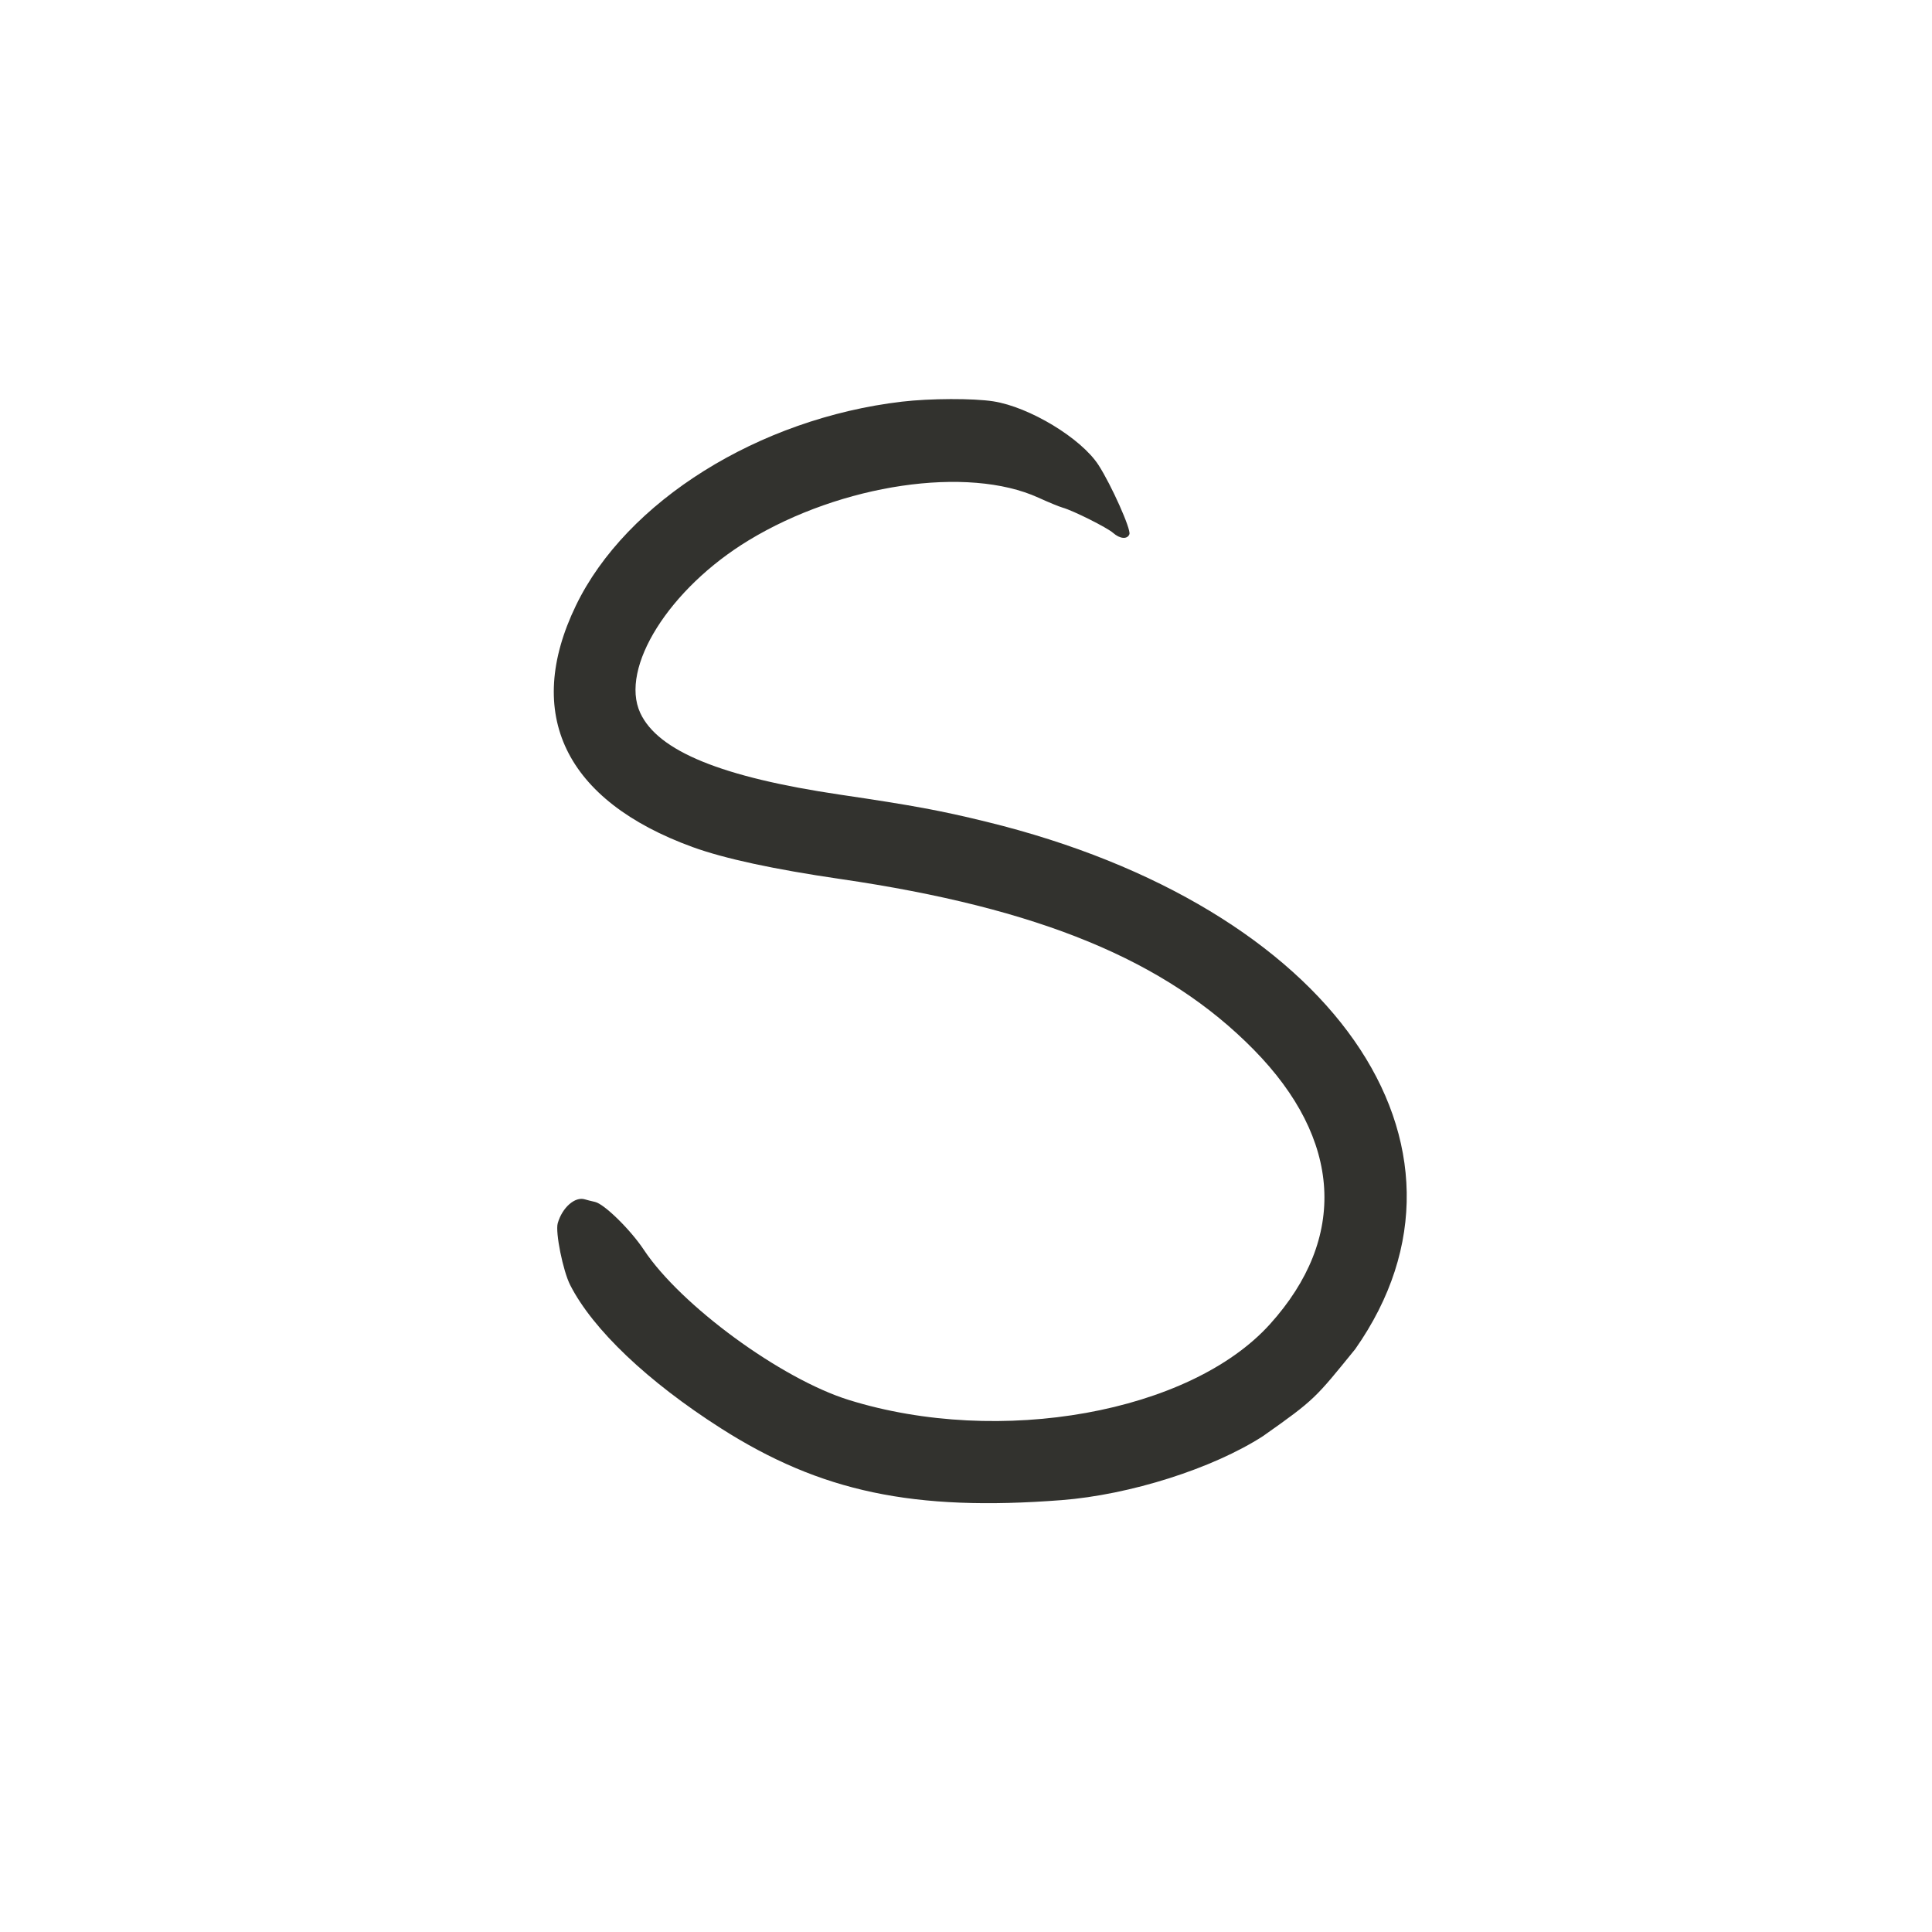
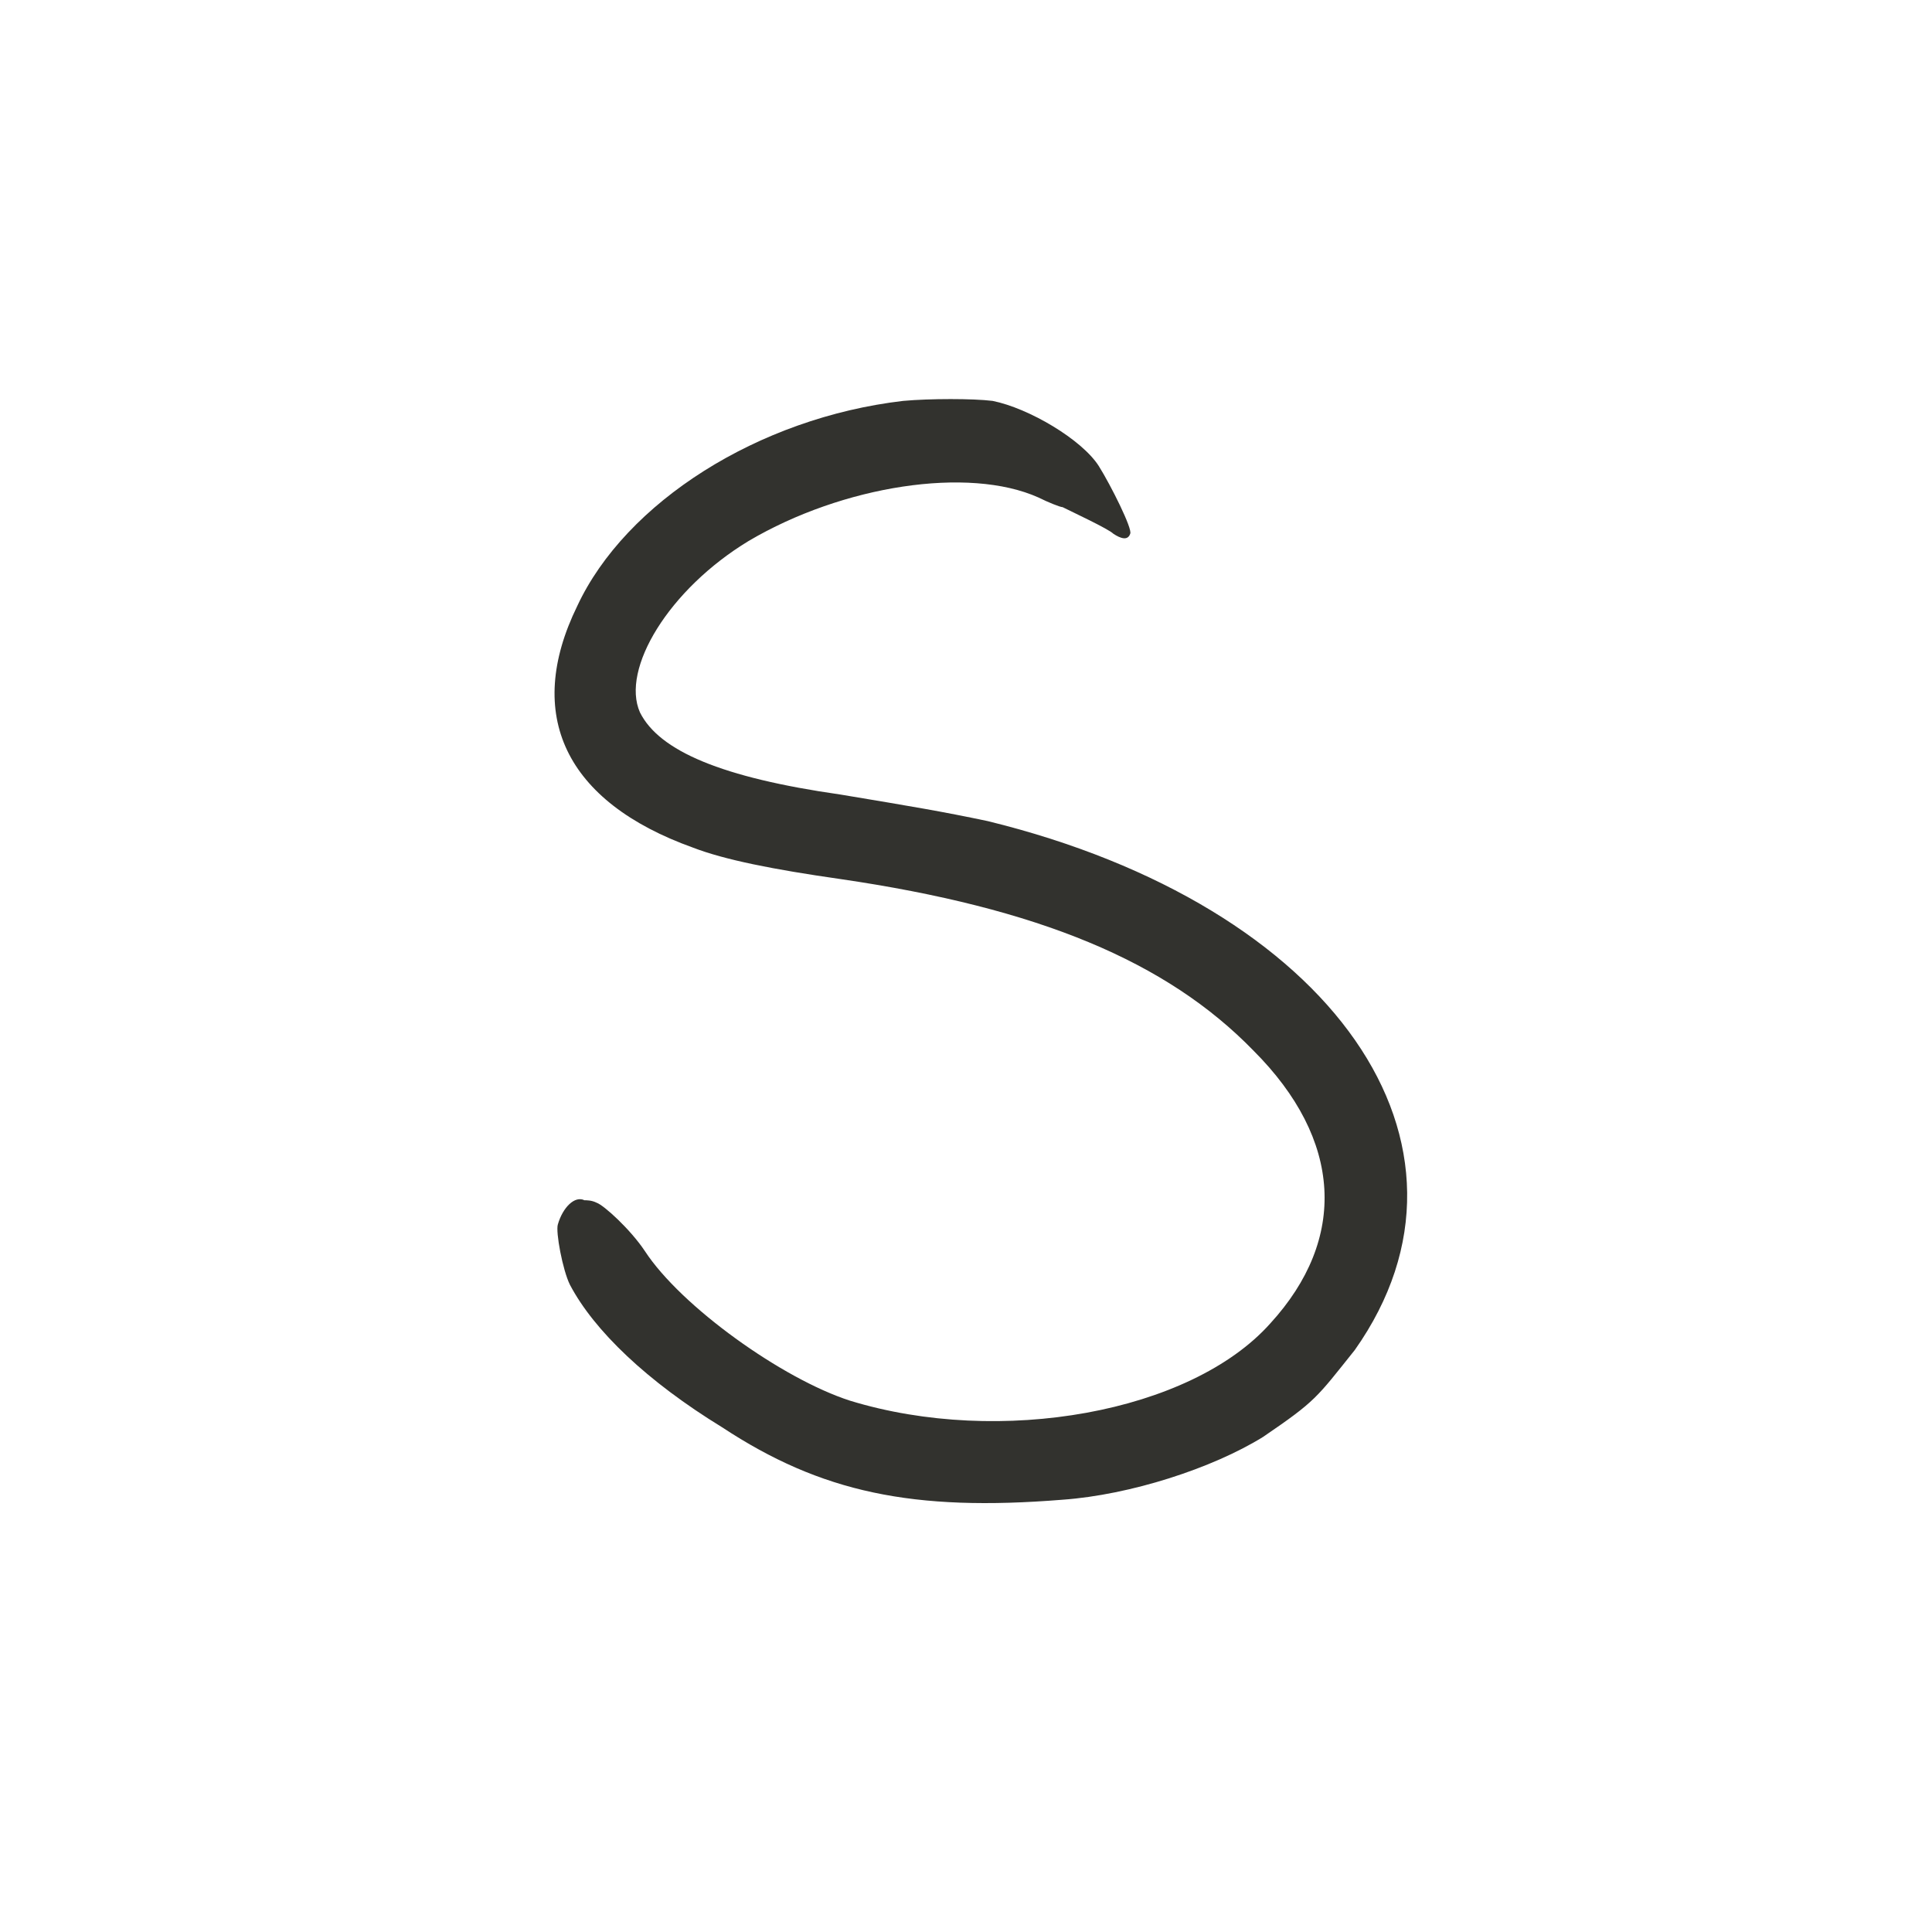
<svg xmlns="http://www.w3.org/2000/svg" viewBox="0 0 800 800" width="800" height="800">
-   <path fill="#32322e" d="M373.5 166.315C314.203 173.271 259.358 207.553 238.489 250.709 216.721 295.724 234.009 331.53 286.788 350.748 299.873 355.513 320.41 359.952 348 363.981 430.34 376.004 482.805 397.669 519.16 434.658 555.706 471.843 558.106 512.588 525.853 548.325 492.77 584.98 414.044 599.149 351.507 579.703 323.394 570.962 281.872 540.551 266.597 517.515 261.093 509.214 250.222 498.549 246.394 497.693 244.802 497.337 242.912 496.861 242.194 496.634 238.108 495.346 232.784 500.03 230.942 506.534 229.891 510.245 233.12 526.259 236.098 532.105 245.467 550.493 268.191 572.093 298.5 591.422 339.801 617.76 378.322 625.888 439.5 621.174 467.873 618.987 502.245 608.07 523 594.651 544.631 579.414 544.631 578.971 561.172 558.633 620.575 474.027 551.522 375.27 408.5 340.285 389.445 335.623 378.108 333.522 348 329.072 298.831 321.806 272.46 311.035 265.12 295.221 256.465 276.577 277.122 243.69 310.025 223.73 348.438 200.427 400.752 192.731 430 206.08 434.125 207.963 438.625 209.816 440 210.198 444.33 211.403 458.395 218.442 460.903 220.659 463.746 223.174 466.823 223.419 467.664 221.198 468.411 219.227 460.168 200.78 454.874 192.576 447.722 181.493 426.319 168.527 411.307 166.185 403.014 164.891 385.11 164.953 373.5 166.315" fill-rule="evenodd" />
+   <path fill="#32322e" d="M374 166c-60 7-115 42-135 85-22 45-5 81 48 100 13 5 33 9 61 13 82 12 135 34 171 71 37 37 39 78 7 113-33 37-112 51-174 32-28-9-70-39-85-62-6-9-17-19-20-20-2-1-4-1-5-1-4-2-9 3-11 10-1 3 2 19 5 25 10 19 32 40 63 59 41 27 79 35 141 30 28-2 62-13 83-26 22-15 22-16 38-36 60-85-9-184-152-219-19-4-31-6-61-11-49-7-75-18-83-34-8-18 12-51 45-71 39-23 91-31 120-18 4 2 9 4 10 4 4 2 19 9 21 11 3 2 6 3 7 0 1-2-8-20-13-28-7-11-29-24-44-27-8-1-26-1-37 0Z" />
</svg>
